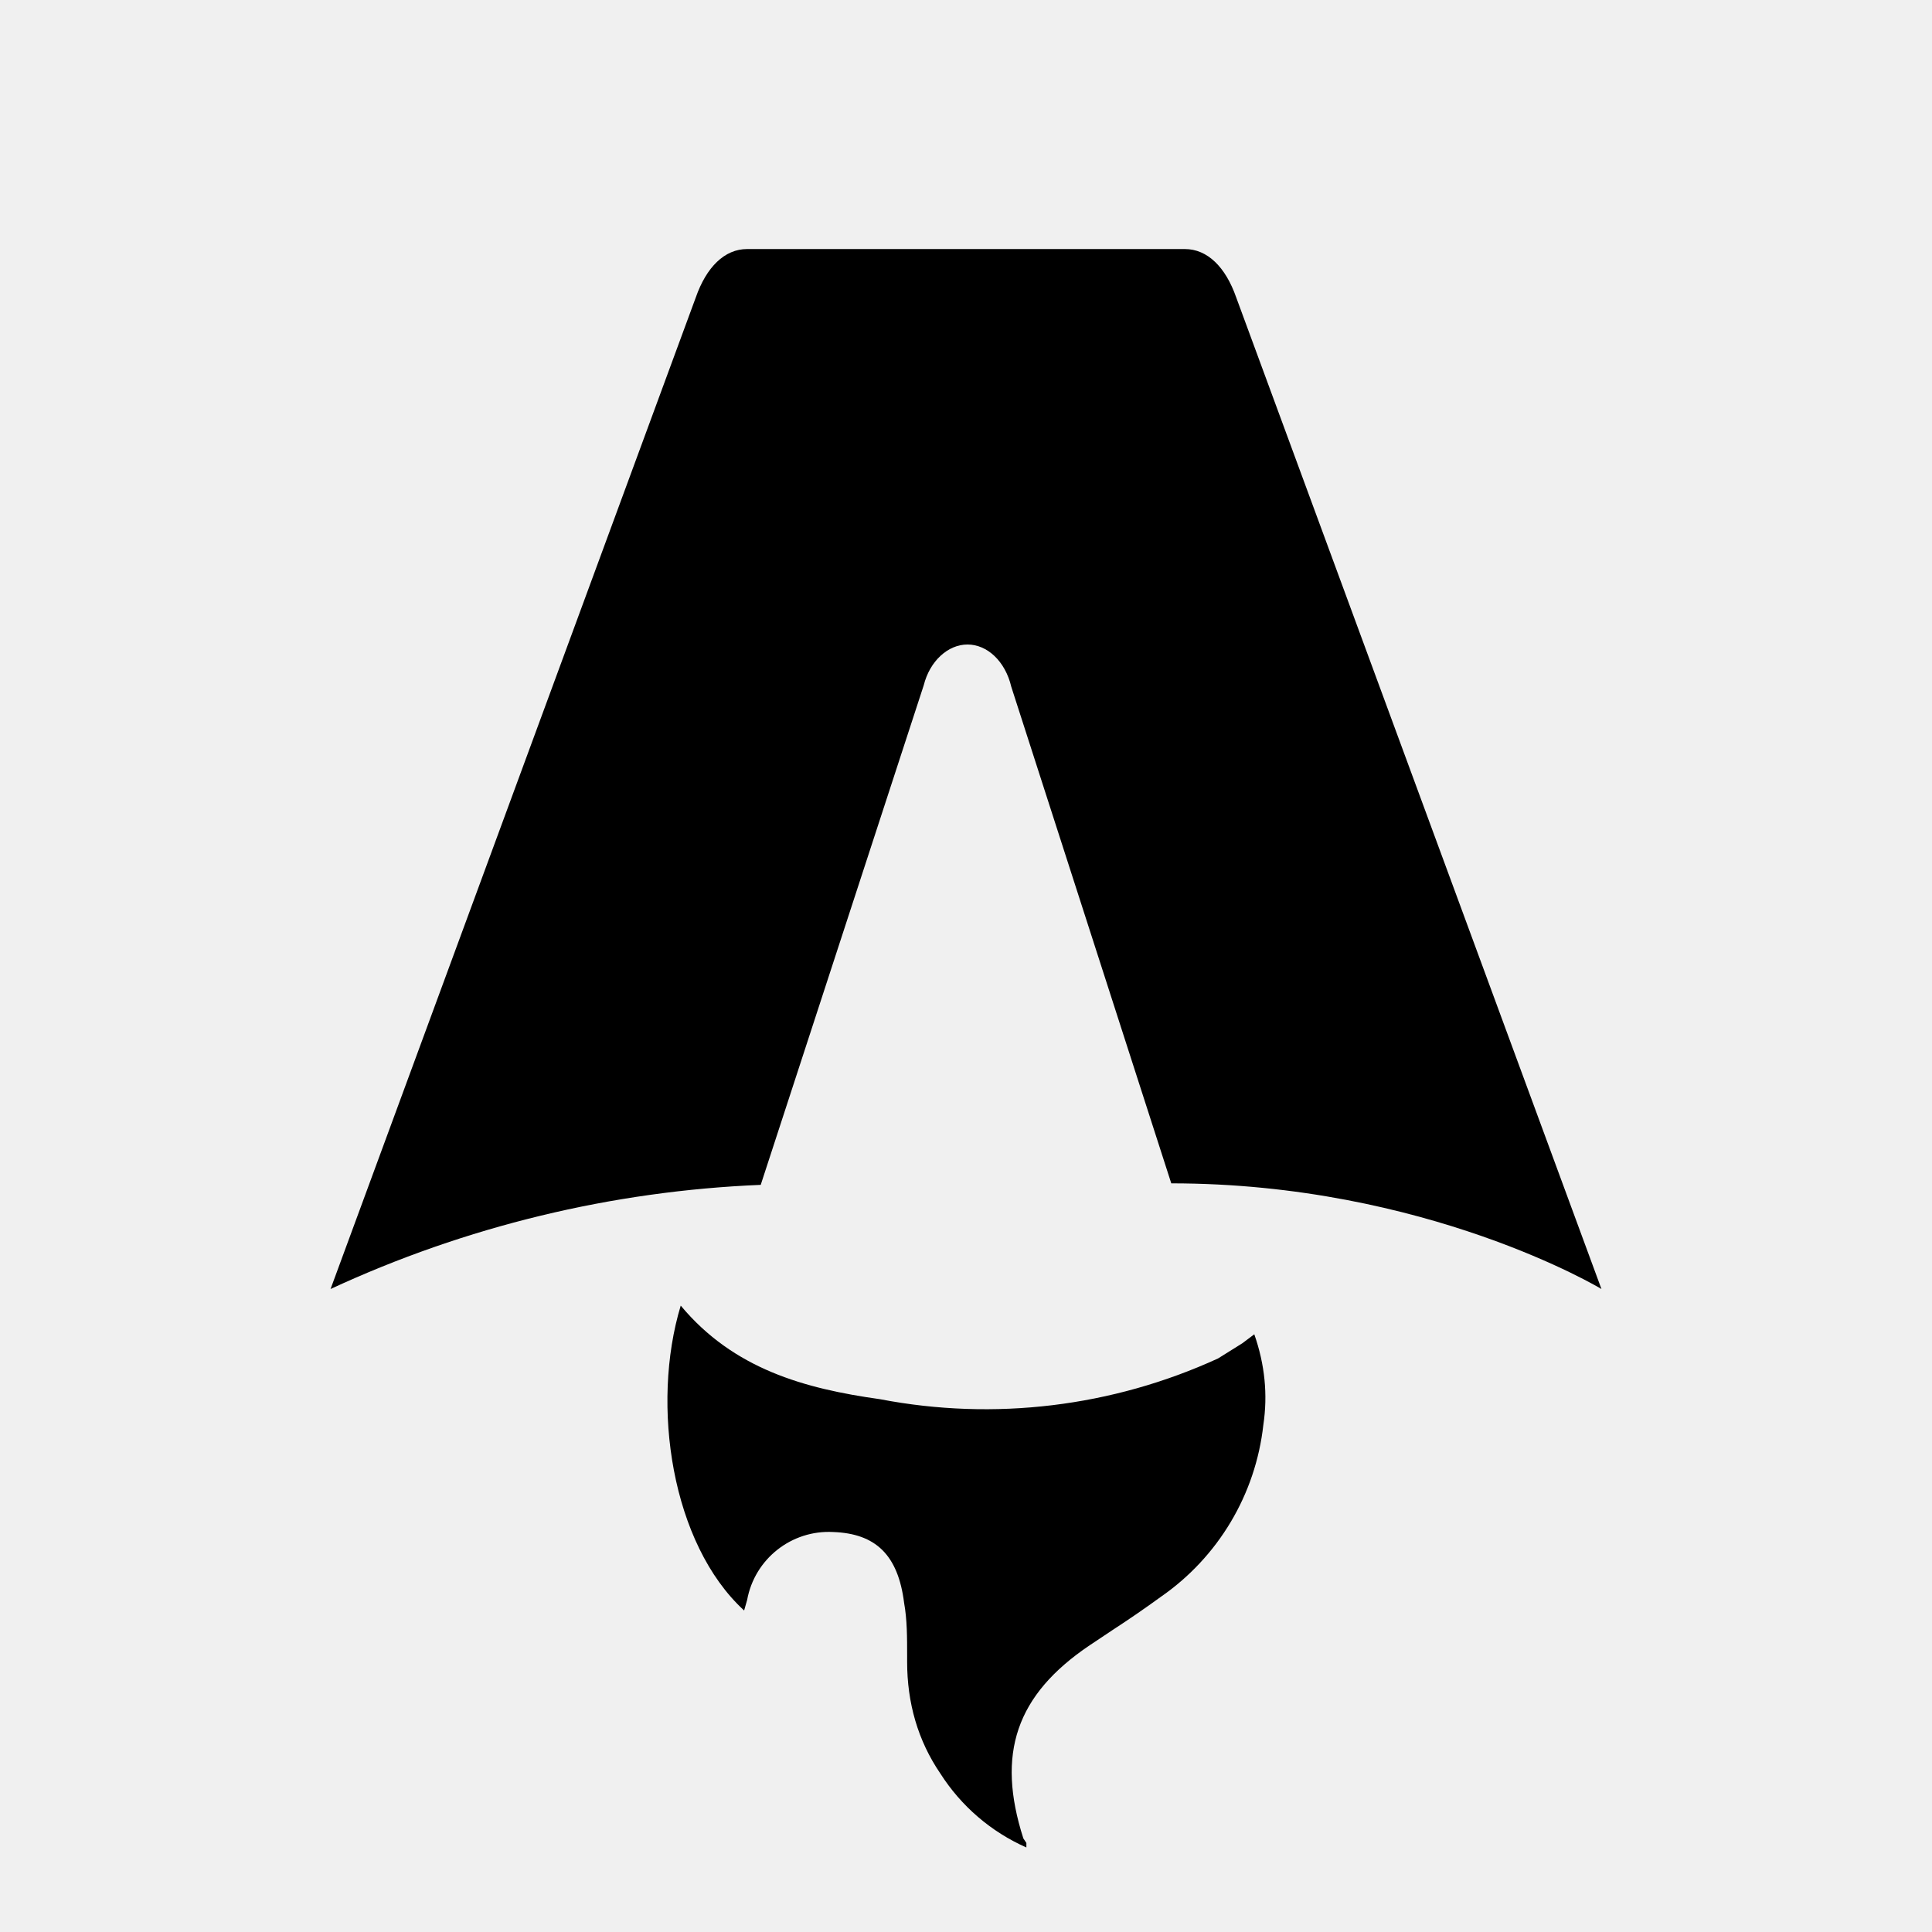
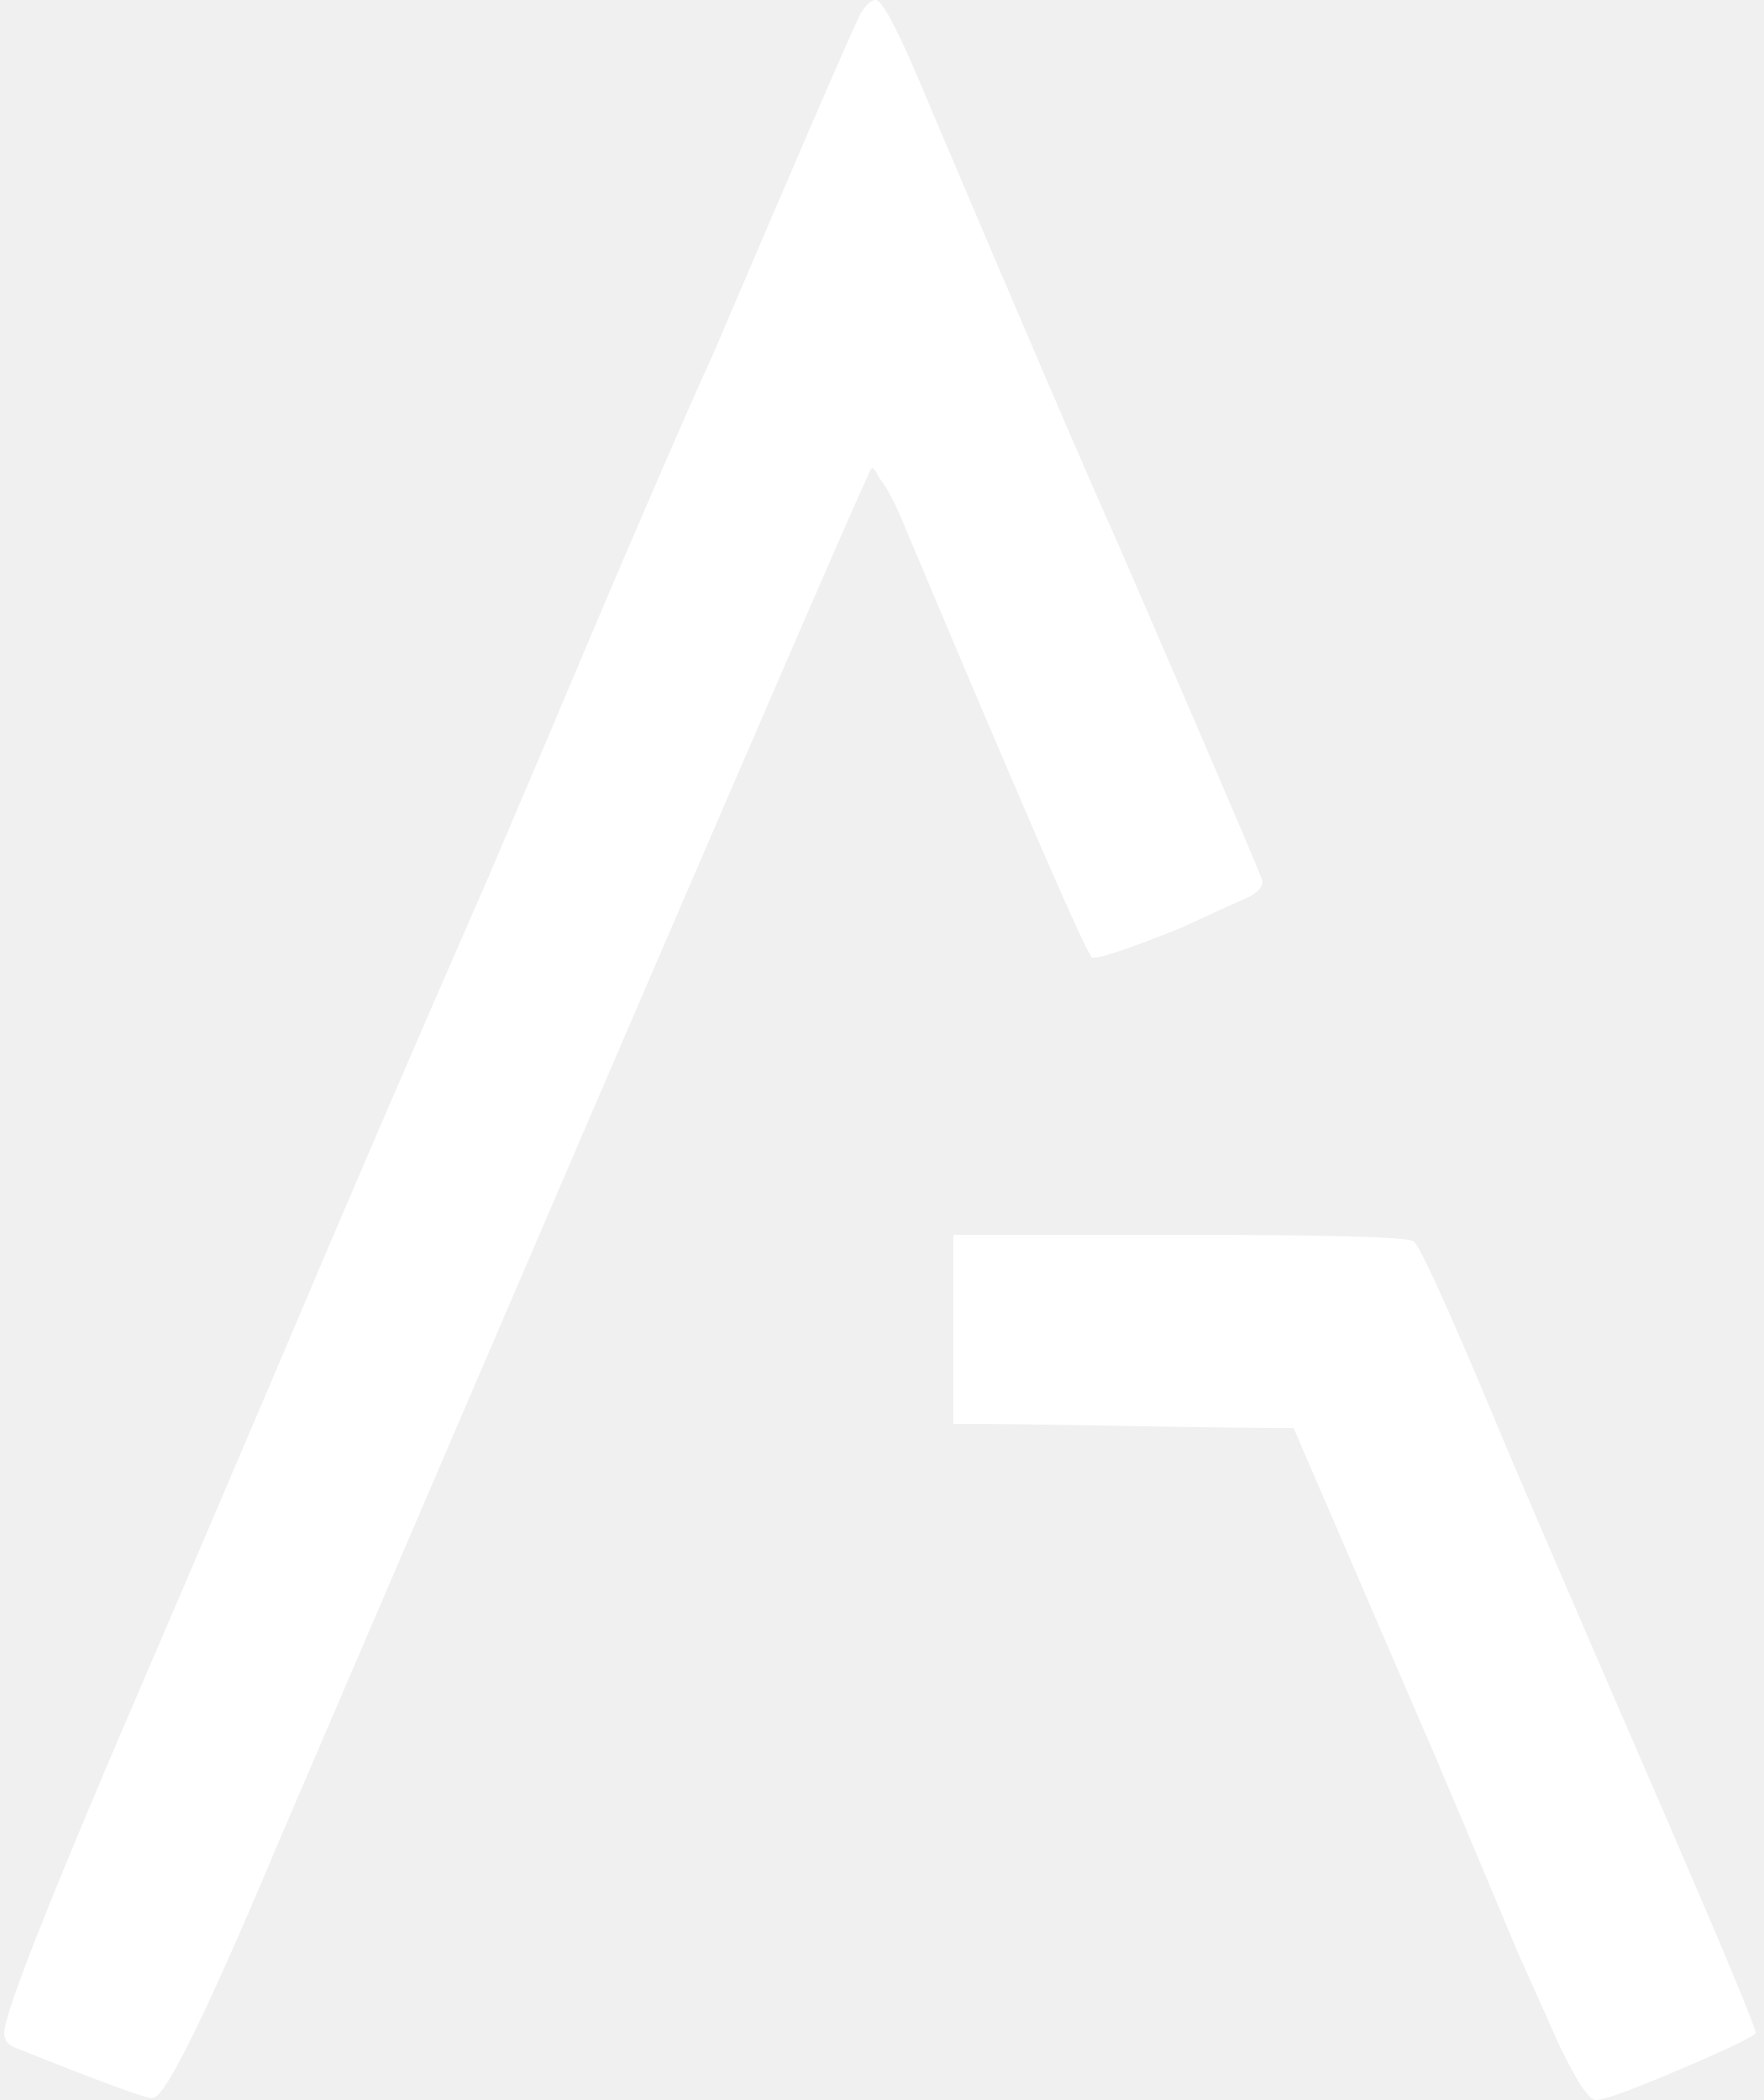
- <svg xmlns="http://www.w3.org/2000/svg" fill="none" viewBox="0 0 128 128">
-   <path d="M50.4 78.5a75.1 75.1 0 0 0-28.5 6.9l24.2-65.7c.7-2 1.9-3.2 3.4-3.2h29c1.5 0 2.7 1.2 3.4 3.2l24.2 65.7s-11.6-7-28.5-7L67 45.5c-.4-1.7-1.6-2.8-2.9-2.8-1.3 0-2.5 1.1-2.9 2.7L50.4 78.5Zm-1.1 28.2Zm-4.2-20.2c-2 6.6-.6 15.8 4.2 20.2a17.5 17.5 0 0 1 .2-.7 5.5 5.5 0 0 1 5.7-4.5c2.8.1 4.3 1.5 4.7 4.7.2 1.1.2 2.3.2 3.5v.4c0 2.7.7 5.2 2.2 7.4a13 13 0 0 0 5.7 4.9v-.3l-.2-.3c-1.8-5.6-.5-9.5 4.4-12.8l1.5-1a73 73 0 0 0 3.2-2.2 16 16 0 0 0 6.8-11.4c.3-2 .1-4-.6-6l-.8.6-1.6 1a37 37 0 0 1-22.4 2.7c-5-.7-9.7-2-13.2-6.2Z" />
-   <style>
-         path { fill: #000; }
-         @media (prefers-color-scheme: dark) {
-             path { fill: #FFF; }
-         }
-     </style>
+ <svg xmlns="http://www.w3.org/2000/svg" width="168" height="200" viewBox="0 0 168 200" fill="none">
+   <path d="M82 1.2C82.533 0.4 83 -2.38419e-06 83.4 -2.38419e-06C84.067 -2.38419e-06 85.8 3.4 88.6 10.2C97.933 32.2 103.867 46 106.4 51.6C115.067 71.6 119.667 82.333 120.2 83.8C120.333 84.333 119.933 84.867 119 85.4C118.067 85.8 115.867 86.8 112.4 88.4C107.733 90.267 105 91.2 104.2 91.2H104C103.333 90.533 97.2 76.4 85.6 48.8C84.933 47.333 84.333 46.267 83.8 45.6C83.4 44.8 83.133 44.467 83 44.6C82.6 45 63.867 88.4 26.8 174.8C19.867 191.333 15.8 199.667 14.6 199.8H14.4C13.733 199.8 9.4 198.2 1.4 195C0.733 194.733 0.4 194.267 0.4 193.6C0.4 192 3.8 183.2 10.6 167.2C14.333 158.533 19.467 146.533 26 131.2C32.533 115.733 39.333 99.933 46.4 83.8C49.2 77.267 53.133 68 58.2 56C63.4 43.867 66.6 36.533 67.8 34C76.333 14 81.067 3.067 82 1.2ZM90.8 135.6V117.6H112.4C126.4 117.6 133.8 117.8 134.6 118.2C135.133 118.467 137.667 124 142.2 134.8C143.267 137.467 148.6 149.867 158.2 172C164.2 185.867 167.2 193.067 167.2 193.6C167.2 193.867 164.867 195 160.2 197C155.533 199 152.8 200 152 200C151.733 200 151.4 199.733 151 199.2C150.6 198.8 149.8 197.4 148.6 195C147.533 192.6 146.133 189.467 144.4 185.6C142.8 181.733 140.333 175.867 137 168L123.2 136C119.6 136 114.2 135.933 107 135.8C99.8 135.667 94.4 135.6 90.8 135.6Z" fill="white" />
</svg>
